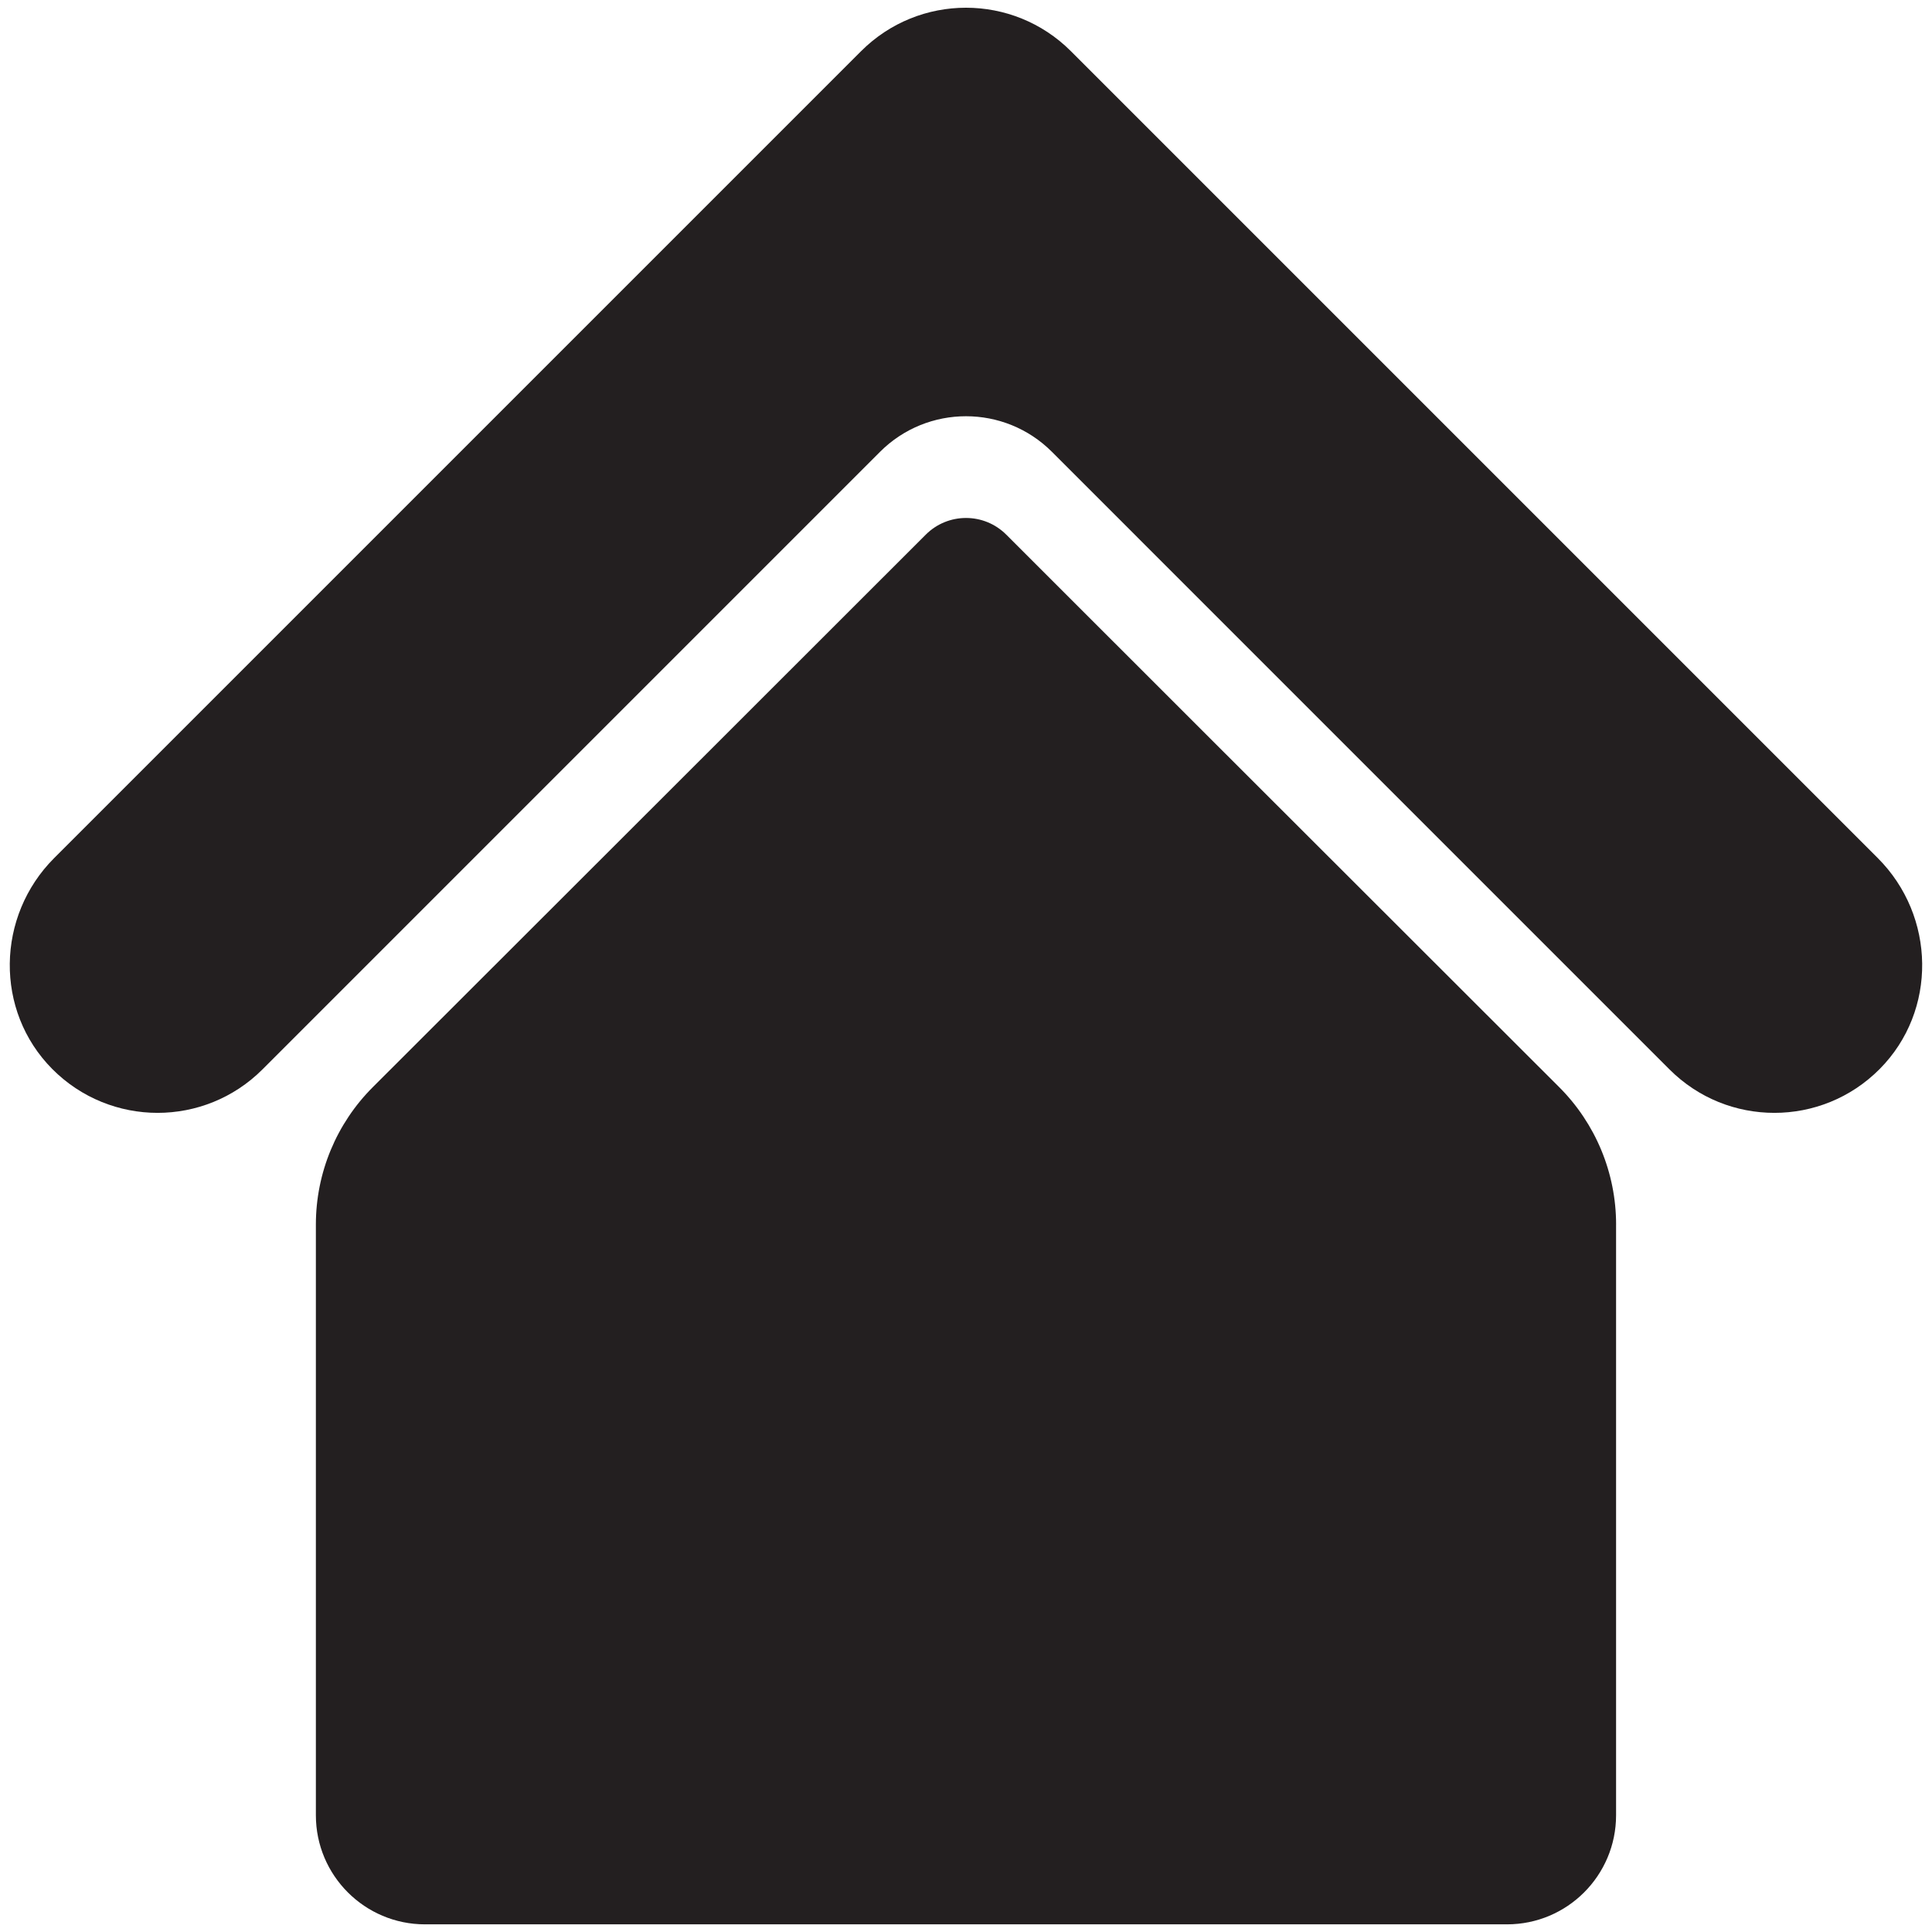
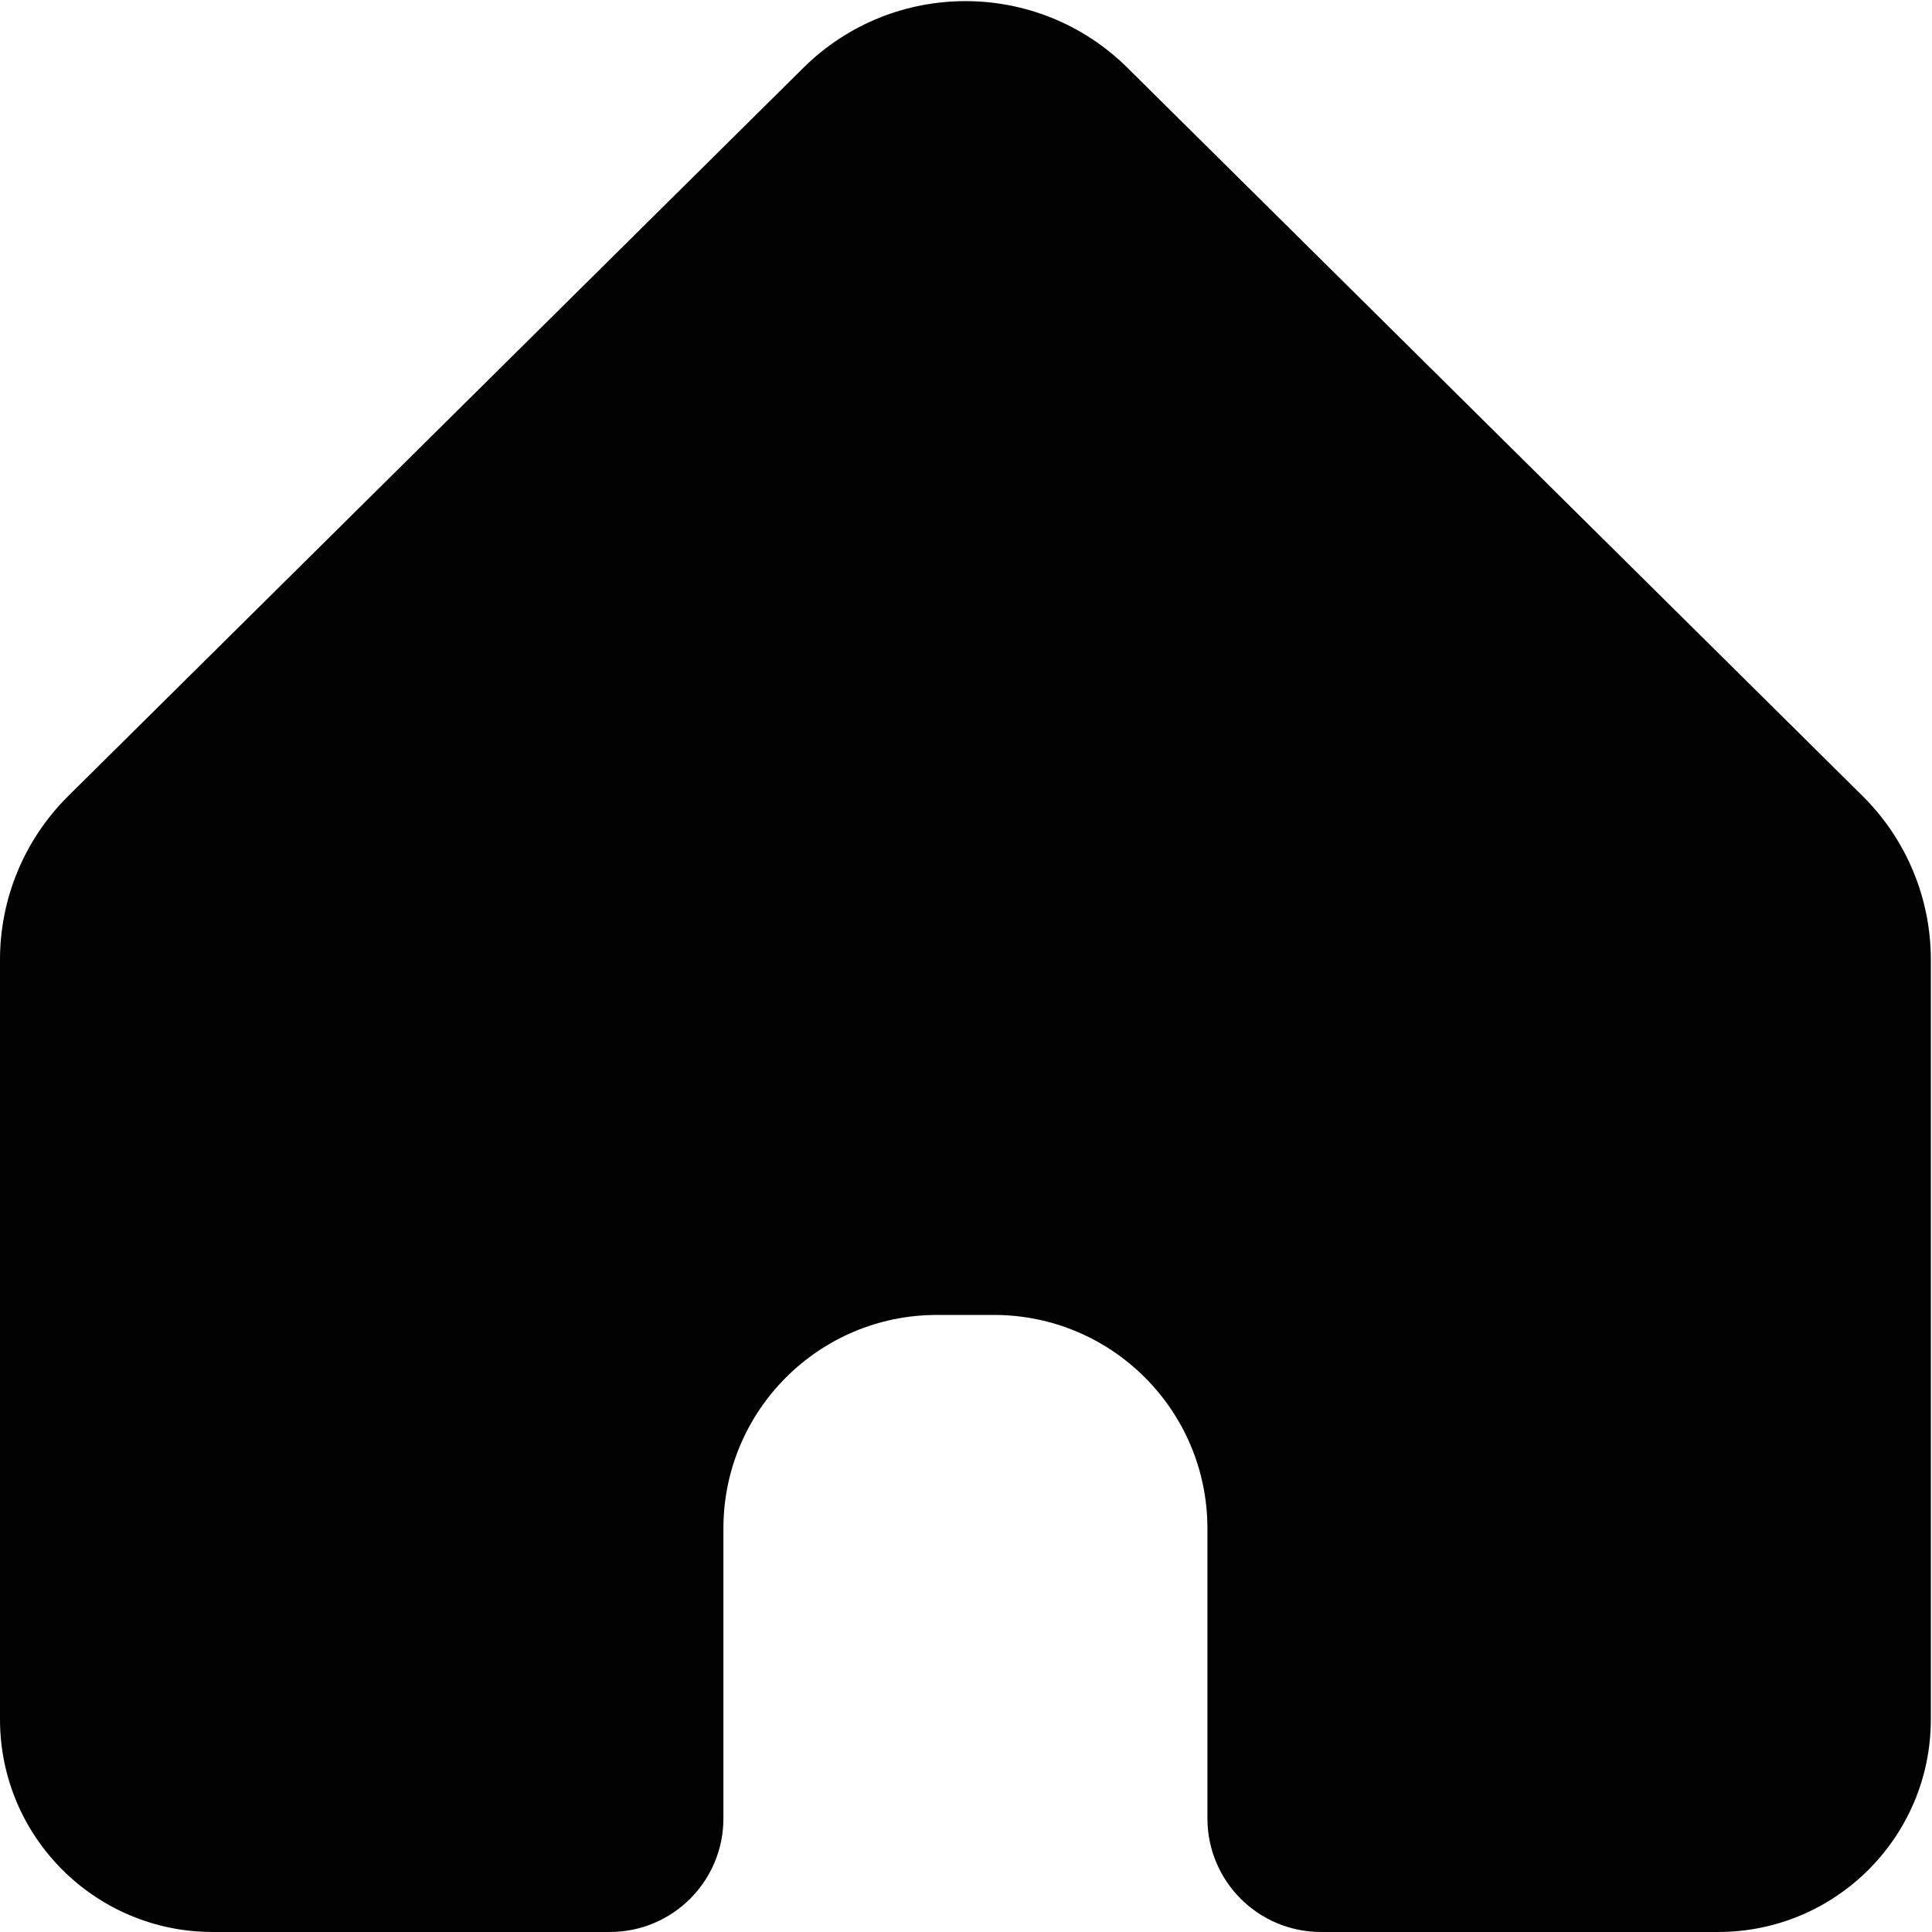
- <svg xmlns="http://www.w3.org/2000/svg" id="Layer_16" data-name="Layer 16" viewBox="0 0 850.41 850.41">
+ <svg xmlns="http://www.w3.org/2000/svg" id="Layer_40" data-name="Layer 40" viewBox="0 0 850.89 850.9">
  <defs>
    <style>
      .cls-1 {
-         fill: #231f20;
+         fill: #010101;
+         stroke-width: 0px;
      }
    </style>
  </defs>
-   <path class="cls-1" d="M711.35,539v260.01c0,26.53-21.5,48.03-48.03,48.03H187.08c-26.53,0-48.04-21.51-48.04-48.03v-260c0-22.71,9.03-44.49,25.11-60.53,66.72-66.59,243.35-243.15,243.35-243.15,9.78-9.78,25.64-9.78,35.42,0,0,0,176.61,176.55,243.33,243.14,16.08,16.04,25.11,37.82,25.11,60.53Z" />
-   <path class="cls-1" d="M827.38,470.55c-12.77,12.86-29.55,19.3-46.34,19.3s-33.43-6.38-46.18-19.13L463.05,198.9c-20.91-20.91-54.8-20.91-75.71,0L115.53,470.72c-12.75,12.75-29.47,19.13-46.18,19.13s-33.57-6.44-46.34-19.3c-25.46-25.64-24.7-67.32,.85-92.87L379.03,22.52c12.75-12.75,29.46-19.12,46.17-19.12s33.42,6.37,46.17,19.12l355.16,355.16c25.55,25.55,26.31,67.23,.85,92.87Z" />
+   <path class="cls-1" d="M850.39,422.64v334.6c0,51.72-41.93,93.65-93.65,93.65h-174.96c-27.62,0-50-22.39-50-50v-127.72c0-51.94-42.1-94.04-94.04-94.04h-25.09c-51.94,0-94.04,42.1-94.04,94.04v127.72c0,27.62-22.39,50-50,50H93.66C41.93,850.89,0,808.96,0,757.24v-334.6c0-27.06,10.82-53,30.04-72.04l182.56-180.83L353.84,29.86c39.52-39.15,103.2-39.15,142.72,0l141.24,139.91,182.55,180.83c19.22,19.04,30.04,44.98,30.04,72.04Z" />
</svg>
